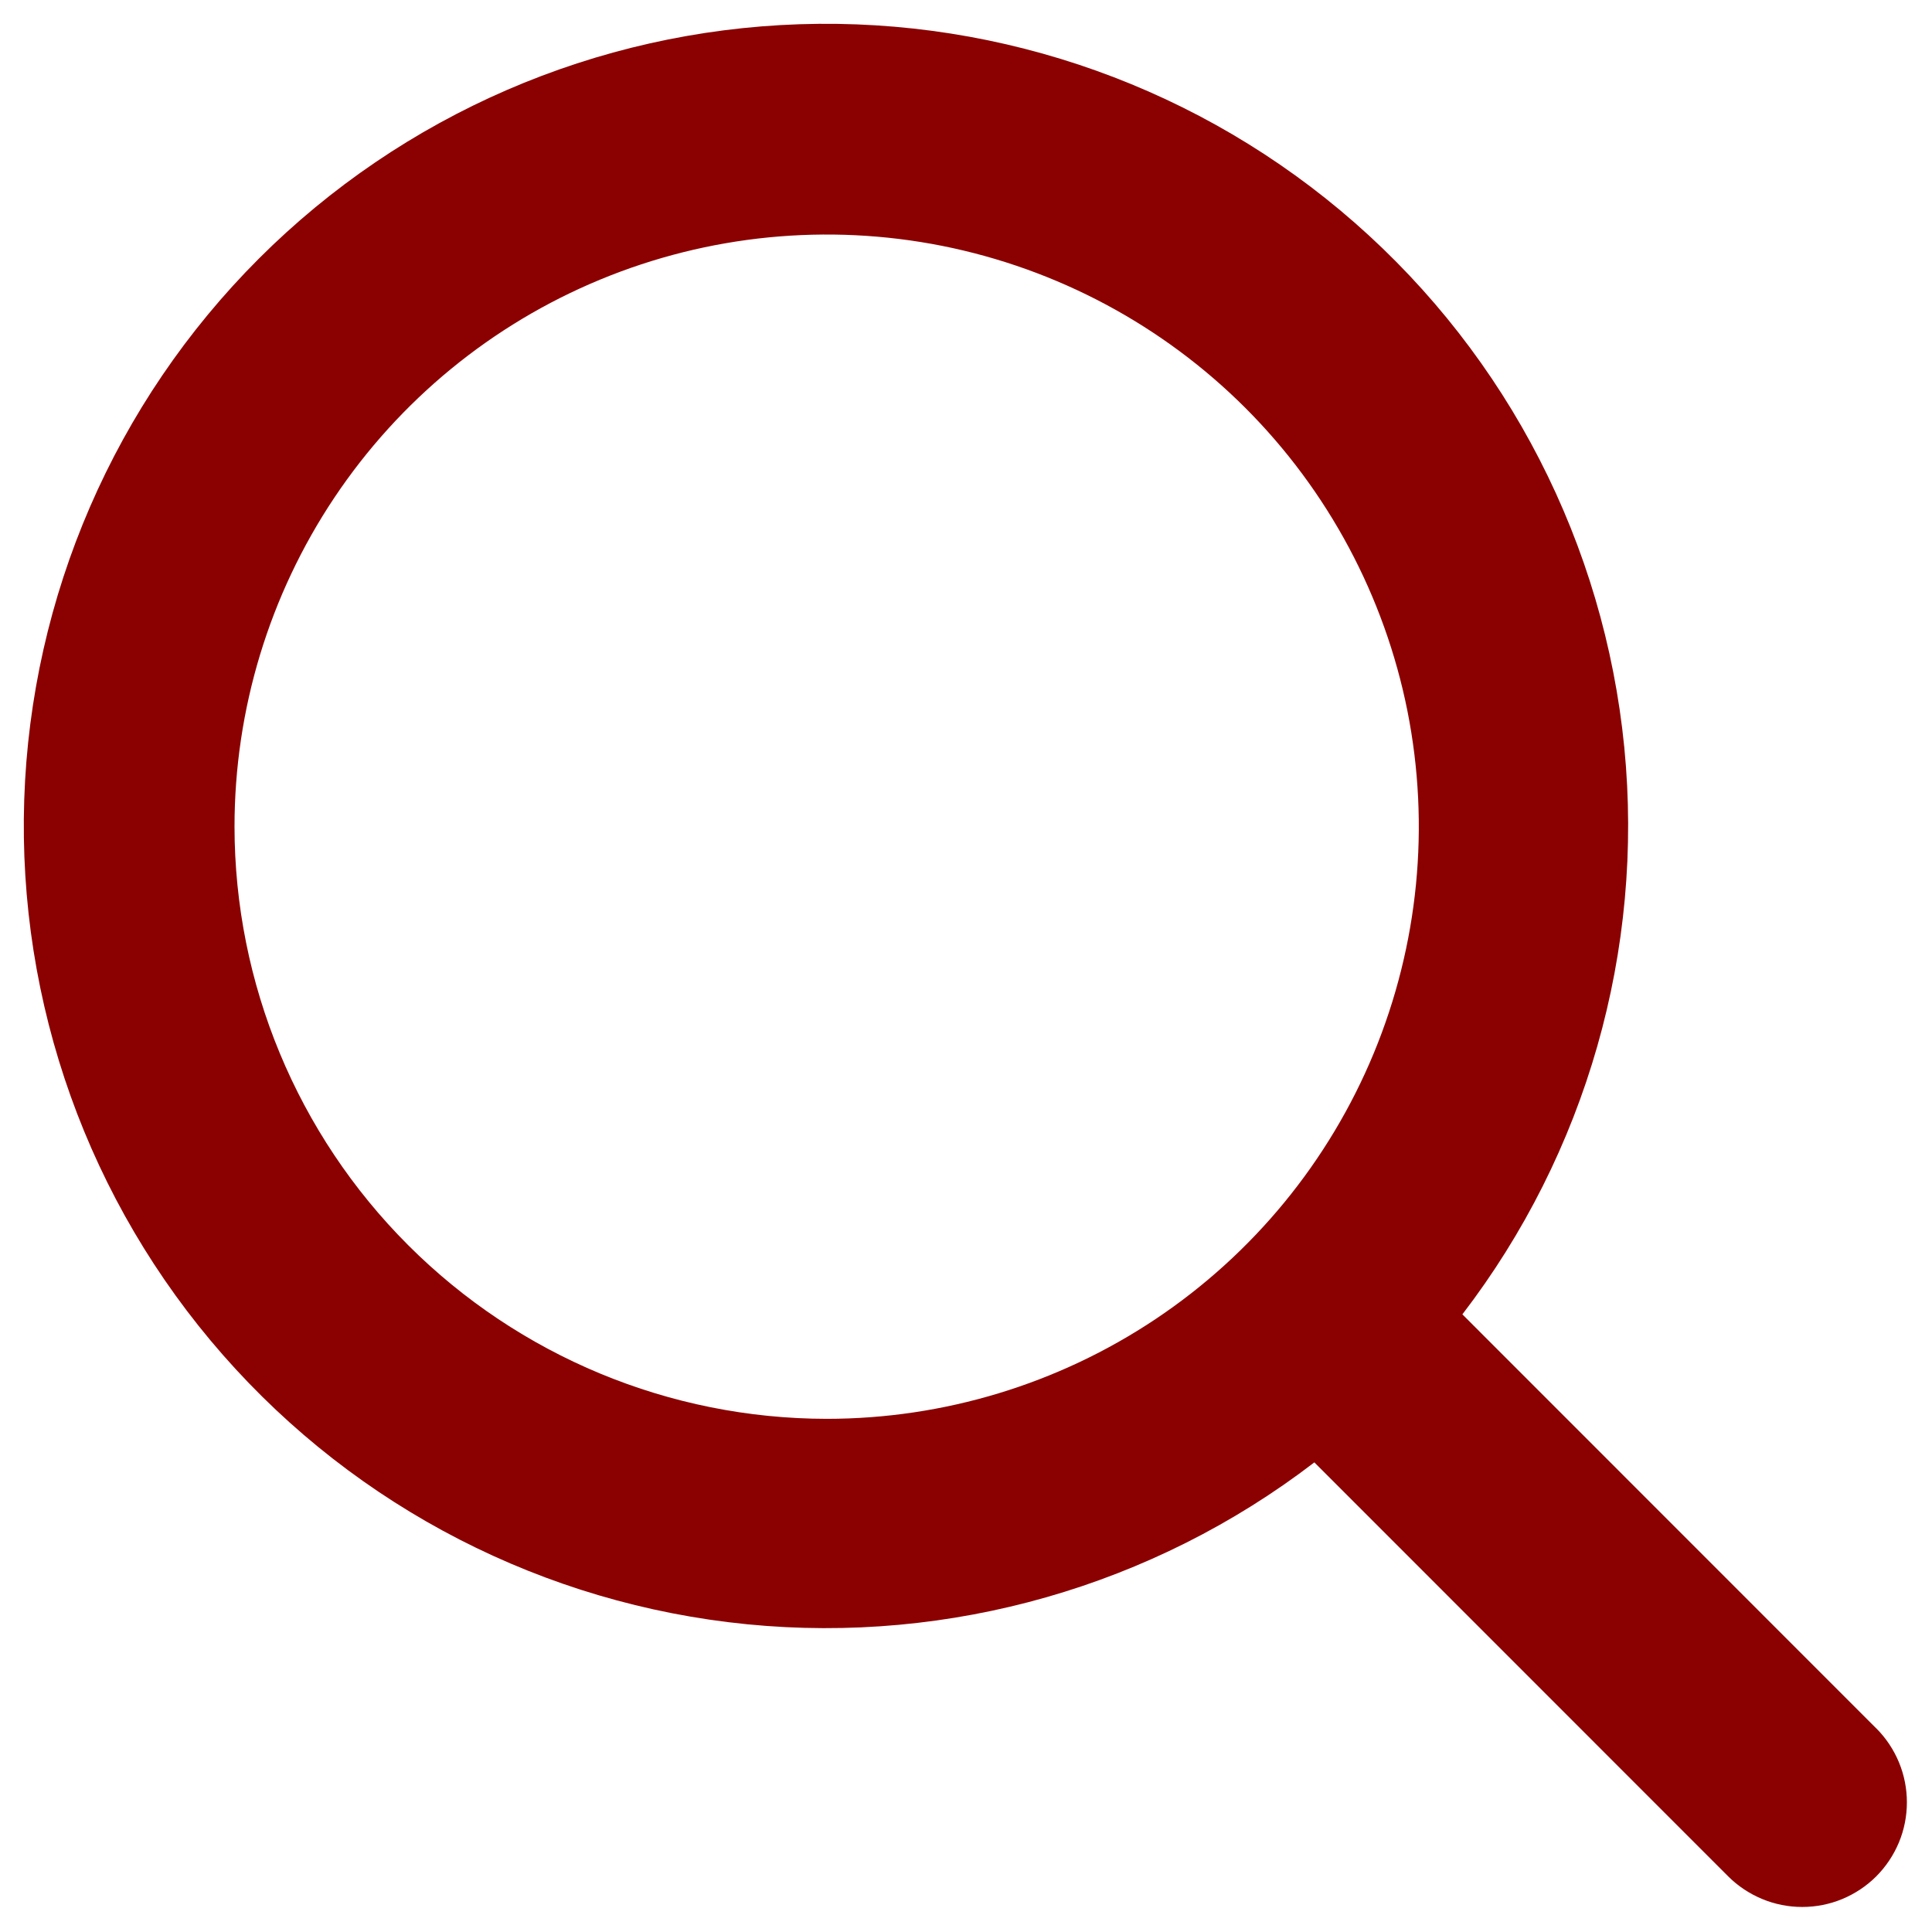
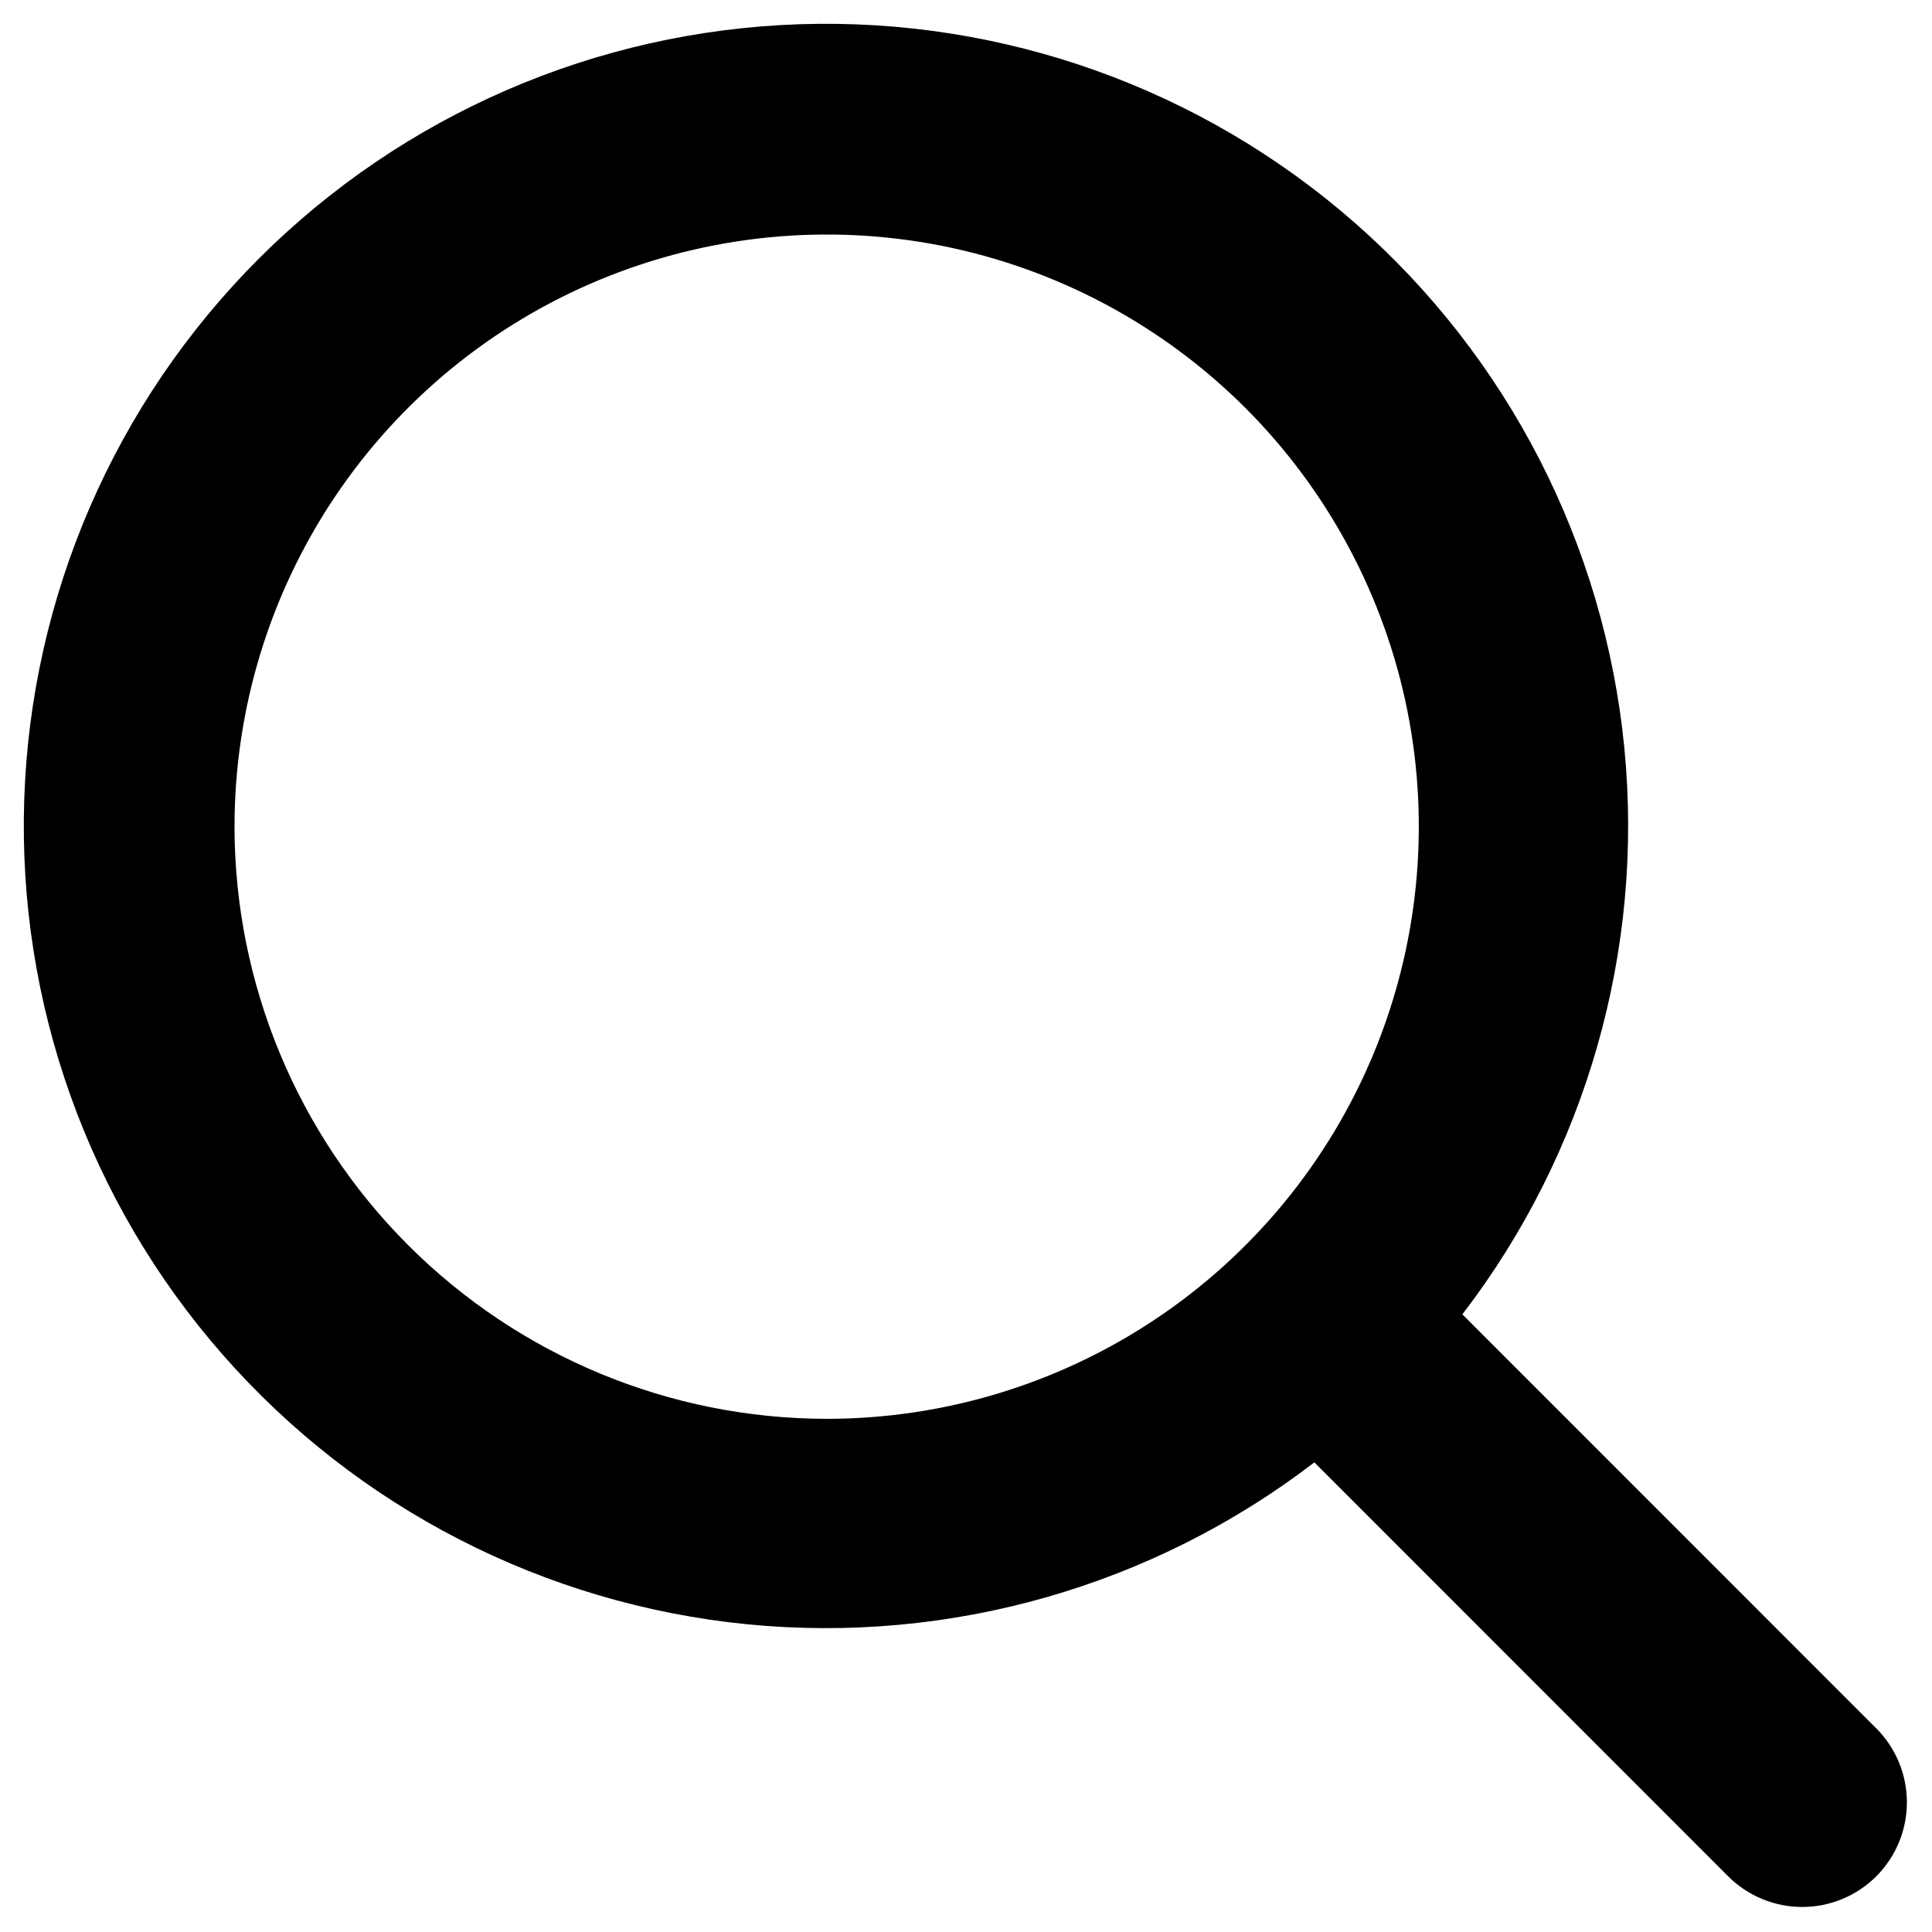
<svg xmlns="http://www.w3.org/2000/svg" width="26" height="26" viewBox="0 0 26 26" fill="none">
-   <path d="M25.245 23.255L19.68 17.688C21.348 15.513 22.127 12.785 21.859 10.058C21.59 7.33 20.294 4.806 18.233 2.999C16.173 1.192 13.502 0.236 10.762 0.326C8.023 0.416 5.42 1.544 3.482 3.482C1.544 5.42 0.416 8.023 0.326 10.762C0.236 13.502 1.192 16.173 2.999 18.233C4.806 20.294 7.33 21.59 10.058 21.859C12.785 22.127 15.513 21.348 17.688 19.68L23.257 25.251C23.388 25.382 23.544 25.485 23.715 25.556C23.885 25.627 24.069 25.663 24.253 25.663C24.439 25.663 24.622 25.627 24.793 25.556C24.963 25.485 25.119 25.382 25.25 25.251C25.38 25.12 25.484 24.965 25.555 24.794C25.626 24.623 25.662 24.44 25.662 24.255C25.662 24.07 25.626 23.887 25.555 23.716C25.484 23.545 25.38 23.389 25.25 23.259L25.245 23.255ZM3.156 11.125C3.156 9.549 3.624 8.008 4.499 6.698C5.375 5.387 6.619 4.366 8.076 3.763C9.532 3.16 11.134 3.002 12.68 3.309C14.225 3.617 15.645 4.376 16.76 5.49C17.874 6.605 18.633 8.025 18.941 9.57C19.248 11.116 19.09 12.718 18.487 14.175C17.884 15.631 16.863 16.875 15.552 17.751C14.242 18.626 12.701 19.094 11.125 19.094C9.012 19.092 6.987 18.251 5.493 16.757C3.999 15.263 3.158 13.238 3.156 11.125Z" fill="darkred" />
+   <path d="M25.245 23.255L19.68 17.688C21.348 15.513 22.127 12.785 21.859 10.058C21.59 7.33 20.294 4.806 18.233 2.999C16.173 1.192 13.502 0.236 10.762 0.326C8.023 0.416 5.42 1.544 3.482 3.482C1.544 5.42 0.416 8.023 0.326 10.762C0.236 13.502 1.192 16.173 2.999 18.233C4.806 20.294 7.33 21.59 10.058 21.859C12.785 22.127 15.513 21.348 17.688 19.68L23.257 25.251C23.388 25.382 23.544 25.485 23.715 25.556C23.885 25.627 24.069 25.663 24.253 25.663C24.439 25.663 24.622 25.627 24.793 25.556C24.963 25.485 25.119 25.382 25.25 25.251C25.38 25.12 25.484 24.965 25.555 24.794C25.626 24.623 25.662 24.44 25.662 24.255C25.662 24.07 25.626 23.887 25.555 23.716C25.484 23.545 25.38 23.389 25.25 23.259L25.245 23.255ZM3.156 11.125C3.156 9.549 3.624 8.008 4.499 6.698C5.375 5.387 6.619 4.366 8.076 3.763C9.532 3.16 11.134 3.002 12.68 3.309C14.225 3.617 15.645 4.376 16.76 5.49C17.874 6.605 18.633 8.025 18.941 9.57C19.248 11.116 19.09 12.718 18.487 14.175C17.884 15.631 16.863 16.875 15.552 17.751C14.242 18.626 12.701 19.094 11.125 19.094C9.012 19.092 6.987 18.251 5.493 16.757C3.999 15.263 3.158 13.238 3.156 11.125Z" fill="currentColor" />
</svg>
